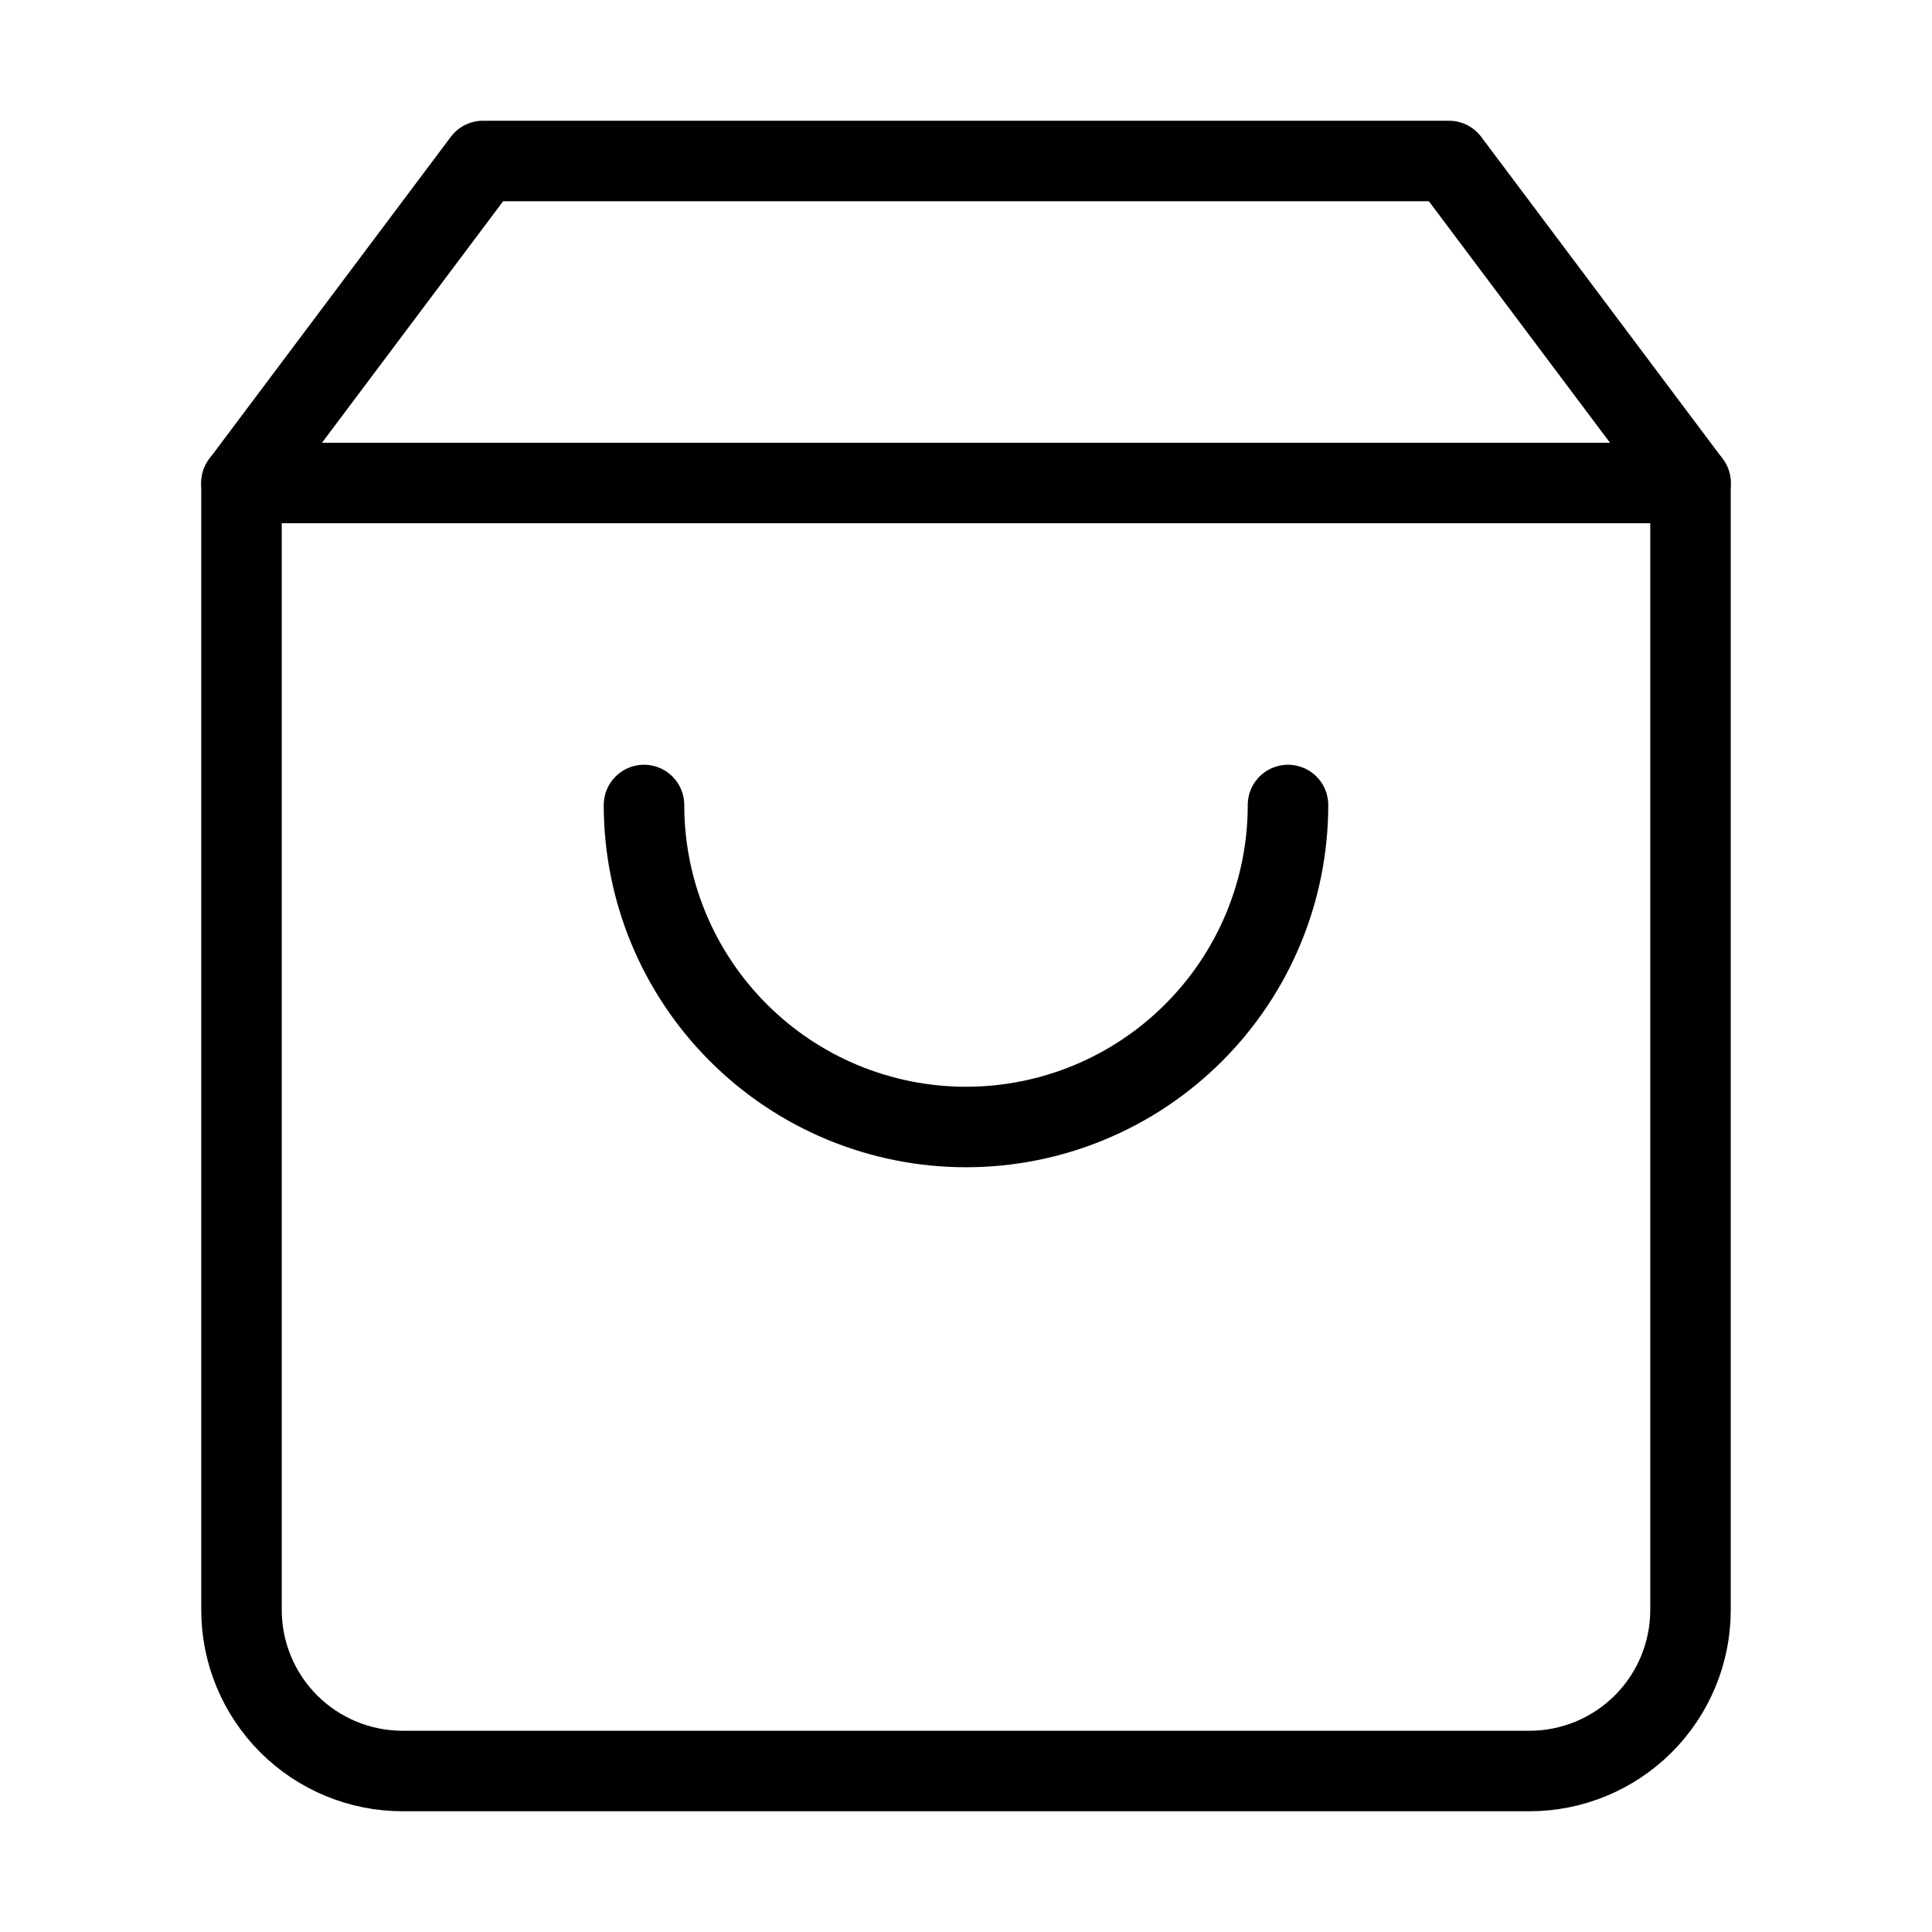
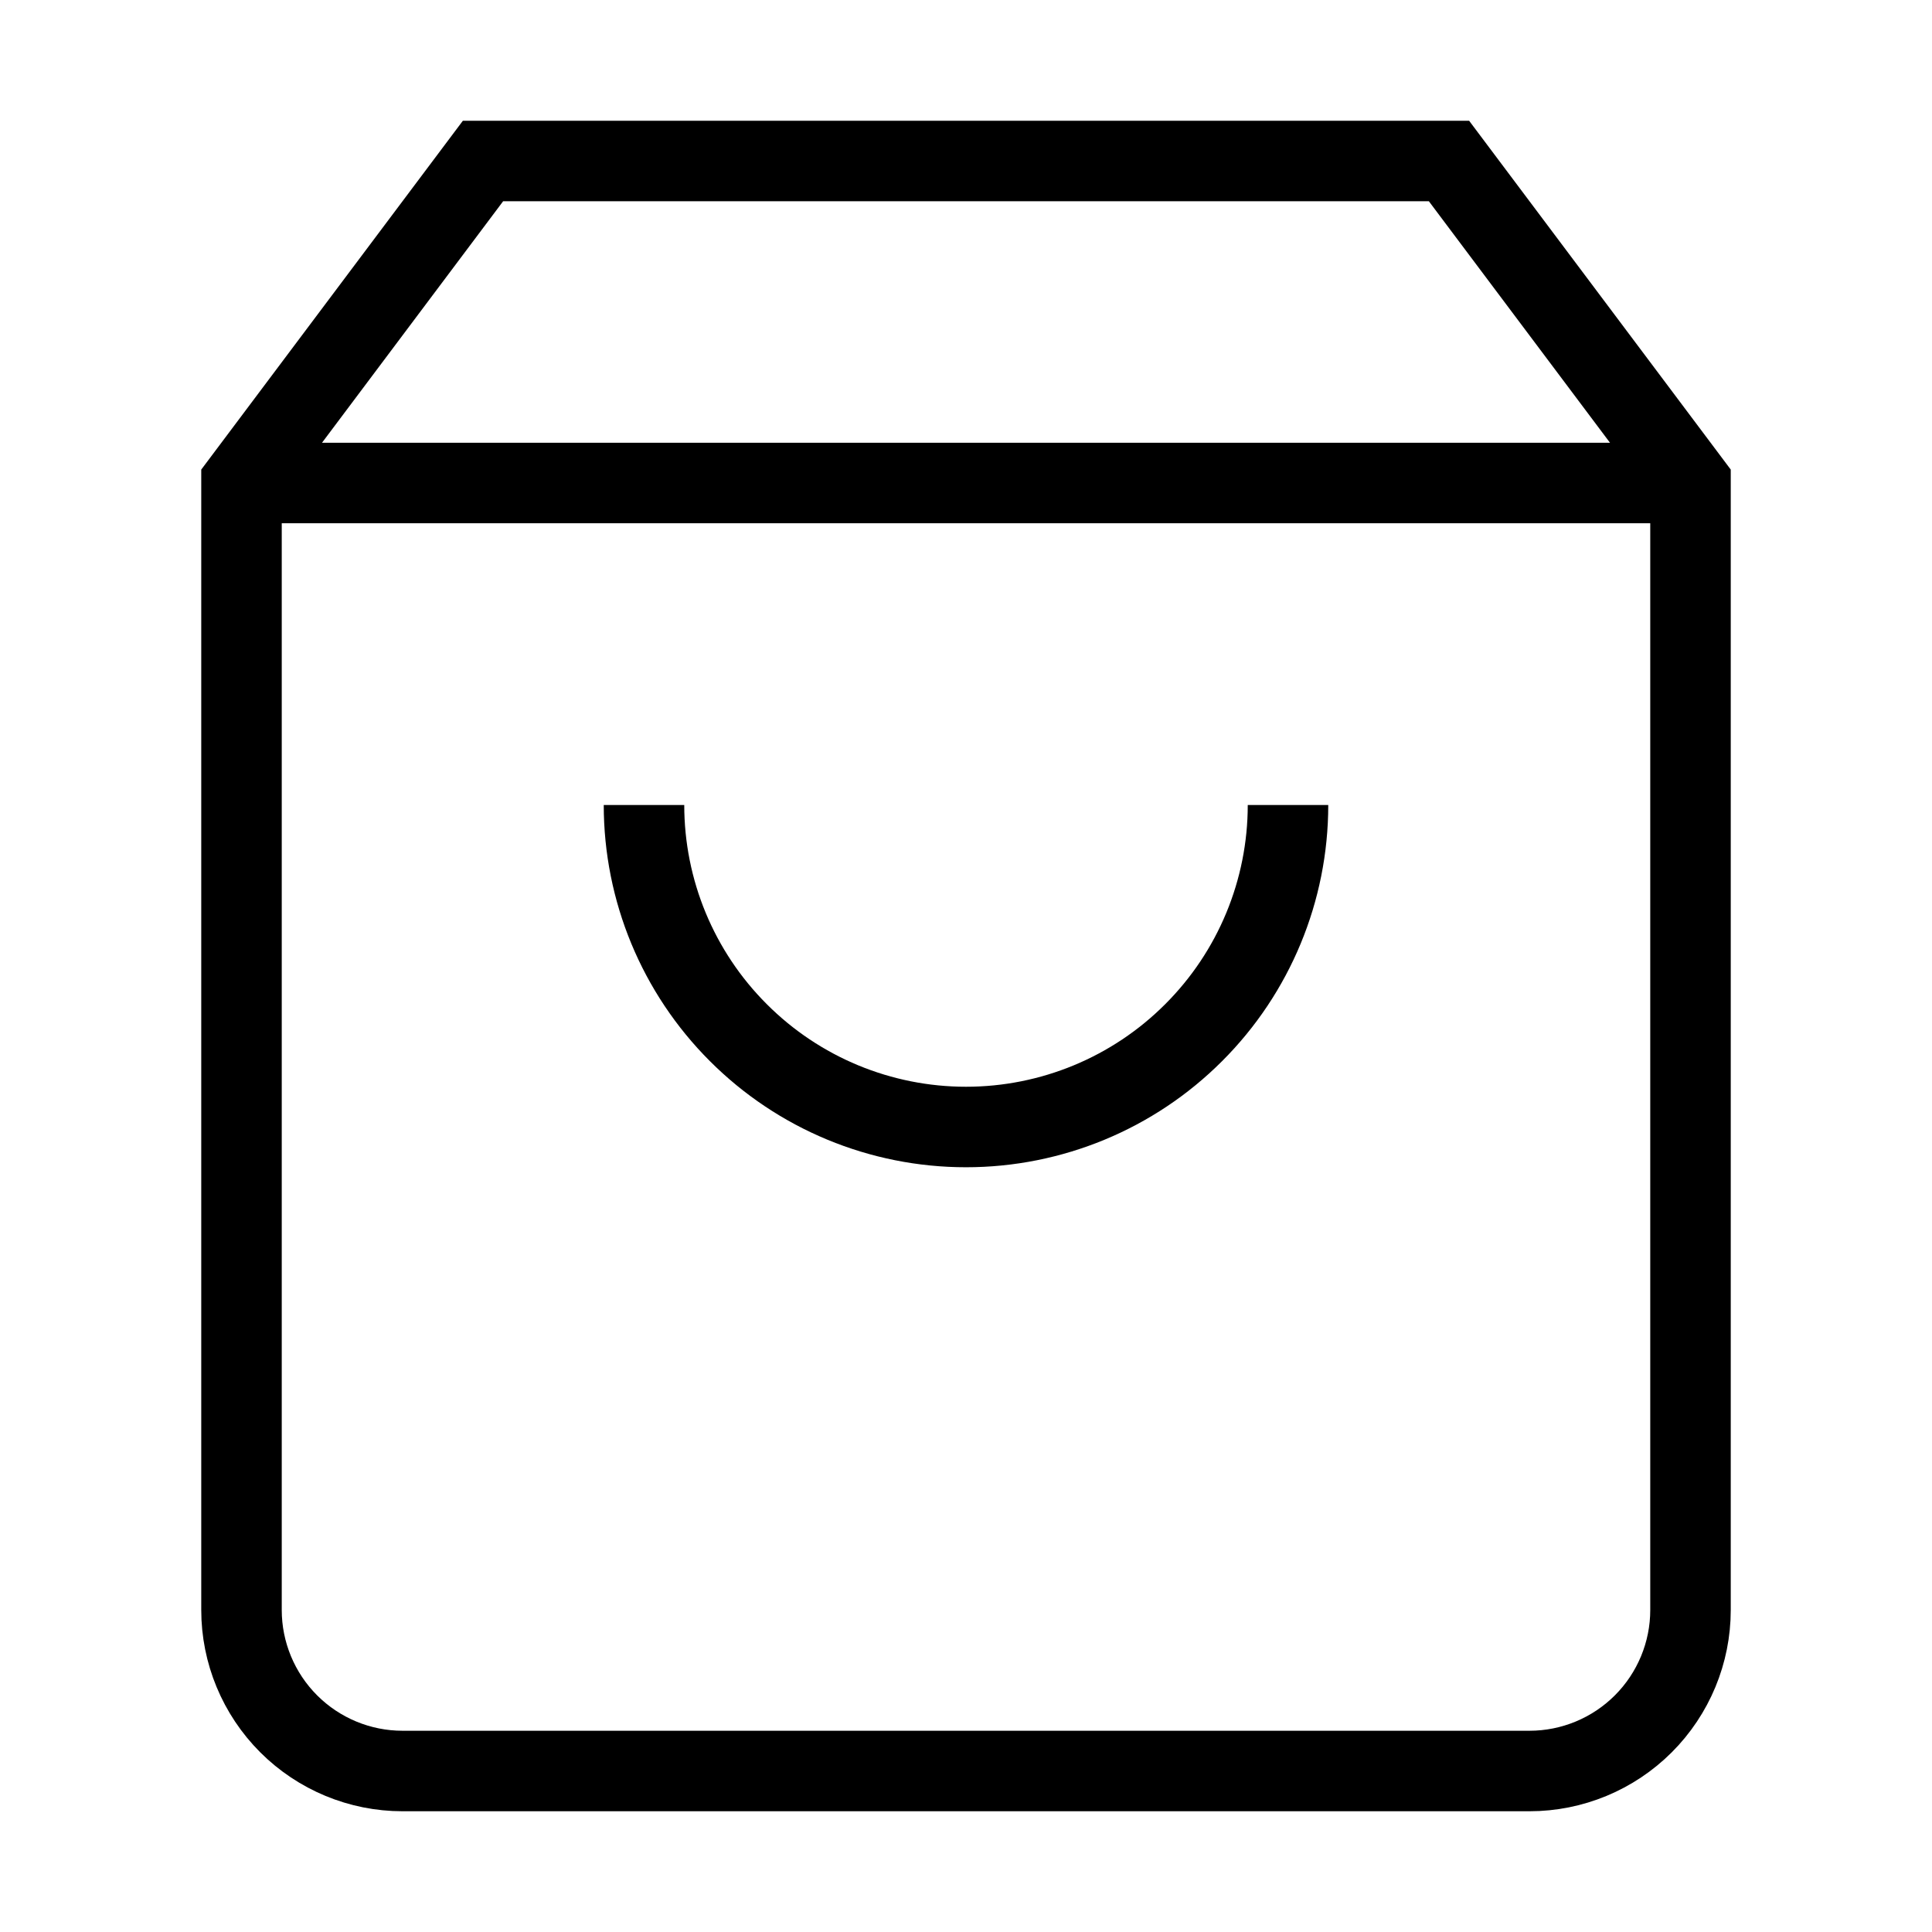
<svg xmlns="http://www.w3.org/2000/svg" width="24" height="24" viewBox="0 0 24 24" fill="none">
-   <path d="M6 2L3 6V20C3 20.53 3.211 21.039 3.586 21.414C3.961 21.789 4.47 22 5 22H19C19.53 22 20.039 21.789 20.414 21.414C20.789 21.039 21 20.53 21 20V6L18 2H6Z" stroke="currentColor" strokeWidth="2" stroke-linecap="round" stroke-linejoin="round" />
-   <path d="M3 6H21" stroke="currentColor" strokeWidth="2" stroke-linecap="round" stroke-linejoin="round" />
-   <path d="M16 10C16 11.061 15.579 12.078 14.828 12.828C14.078 13.579 13.061 14 12 14C10.939 14 9.922 13.579 9.172 12.828C8.421 12.078 8 11.061 8 10" stroke="currentColor" strokeWidth="2" stroke-linecap="round" stroke-linejoin="round" />
+   <path d="M6 2L3 6V20C3 20.53 3.211 21.039 3.586 21.414C3.961 21.789 4.47 22 5 22H19C19.53 22 20.039 21.789 20.414 21.414C20.789 21.039 21 20.53 21 20V6L18 2H6Z" stroke="currentColor" strokeWidth="2" strokeLinecap="round" strokeLinejoin="round" />
+   <path d="M3 6H21" stroke="currentColor" strokeWidth="2" strokeLinecap="round" strokeLinejoin="round" />
+   <path d="M16 10C16 11.061 15.579 12.078 14.828 12.828C14.078 13.579 13.061 14 12 14C10.939 14 9.922 13.579 9.172 12.828C8.421 12.078 8 11.061 8 10" stroke="currentColor" strokeWidth="2" strokeLinecap="round" strokeLinejoin="round" />
</svg>
